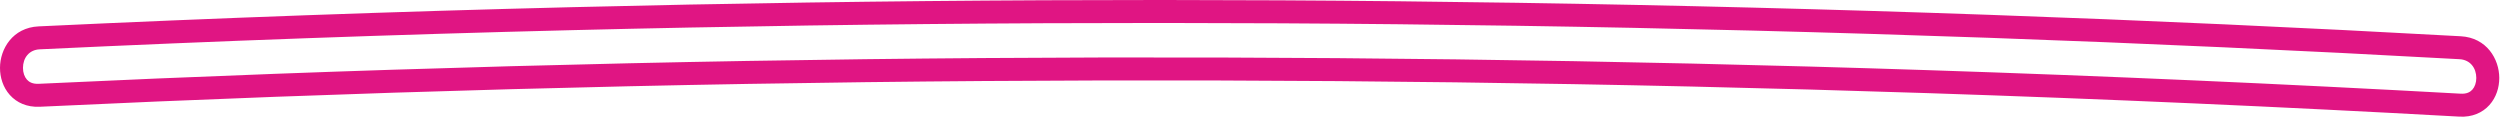
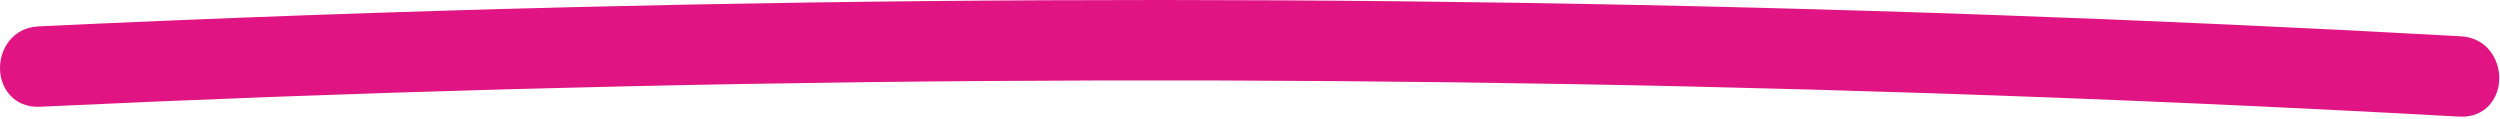
<svg xmlns="http://www.w3.org/2000/svg" width="653" height="31" viewBox="0 0 653 31" fill="none">
-   <path d="M149.334 1.875C231.578 -0.156 313.862 -0.536 396.121 0.729C478.381 1.995 560.611 4.923 642.753 9.471C649.534 9.846 652.805 15.438 652.81 20.364C652.812 22.844 652.022 25.444 650.24 27.428C648.393 29.485 645.684 30.643 642.421 30.462C596.095 27.898 549.741 25.843 503.369 24.319C421.226 21.619 339.031 20.568 256.846 21.162C174.653 21.755 92.475 24.011 10.371 27.885C10.341 27.887 10.31 27.886 10.28 27.886C7.054 28.015 4.384 26.84 2.561 24.796C0.784 22.805 -0.004 20.205 1.8905e-05 17.723C0.009 12.794 3.294 7.211 10.087 6.89H10.088C56.483 4.701 102.901 3.022 149.334 1.875ZM396.028 6.729C313.85 5.466 231.646 5.845 149.482 7.874C103.095 9.02 56.721 10.696 10.37 12.883C7.552 13.017 6.005 15.162 6 17.734C5.998 19.002 6.407 20.095 7.038 20.802C7.606 21.438 8.522 21.964 10.088 21.89L10.141 21.889C92.305 18.013 174.546 15.756 256.802 15.162C339.067 14.567 421.343 15.619 503.566 18.322C549.984 19.847 596.383 21.904 642.753 24.471C644.312 24.557 645.217 24.041 645.776 23.418C646.401 22.723 646.811 21.639 646.81 20.369C646.807 17.794 645.255 15.619 642.421 15.462C560.357 10.918 478.207 7.993 396.028 6.729Z" fill="#E01583" />
+   <path d="M10.23 24.889C92.373 21.013 174.591 18.756 256.824 18.162C339.049 17.568 421.285 18.619 503.468 21.32C549.863 22.845 596.239 24.901 642.587 27.467C652.232 28.001 652.202 12.999 642.587 12.467C560.484 7.921 478.294 4.994 396.075 3.729C313.856 2.465 231.612 2.845 149.408 4.875C102.998 6.021 56.602 7.699 10.229 9.887C0.618 10.341 0.563 25.343 10.229 24.887L10.23 24.889Z" fill="#E01583" />
+   <path d="M149.334 1.875C231.578 -0.156 313.862 -0.536 396.121 0.729C478.381 1.995 560.611 4.923 642.753 9.471C649.534 9.846 652.805 15.438 652.81 20.364C652.812 22.844 652.022 25.444 650.24 27.428C648.393 29.485 645.684 30.643 642.421 30.462C596.095 27.898 549.741 25.843 503.369 24.319C421.226 21.619 339.031 20.568 256.846 21.162C174.653 21.755 92.475 24.011 10.371 27.885C10.341 27.887 10.31 27.886 10.28 27.886C7.054 28.015 4.384 26.84 2.561 24.796C0.784 22.805 -0.004 20.205 1.8905e-05 17.723C0.009 12.794 3.294 7.211 10.087 6.89C56.482 4.701 102.901 3.022 149.334 1.875ZM396.028 6.729C313.85 5.466 231.646 5.845 149.482 7.874C103.095 9.02 56.721 10.696 10.37 12.883C7.552 13.017 6.005 15.162 6 17.734C5.998 19.002 6.407 20.095 7.038 20.802C7.606 21.438 8.522 21.964 10.088 21.89L10.141 21.889C92.305 18.013 174.546 15.756 256.802 15.162C339.067 14.567 421.343 15.619 503.566 18.322C549.984 19.847 596.383 21.904 642.753 24.471C644.312 24.557 645.217 24.041 645.776 23.418C646.401 22.723 646.811 21.639 646.81 20.369C646.807 17.794 645.255 15.619 642.421 15.462C560.357 10.918 478.207 7.993 396.028 6.729Z" fill="#E01583" />
</svg>
